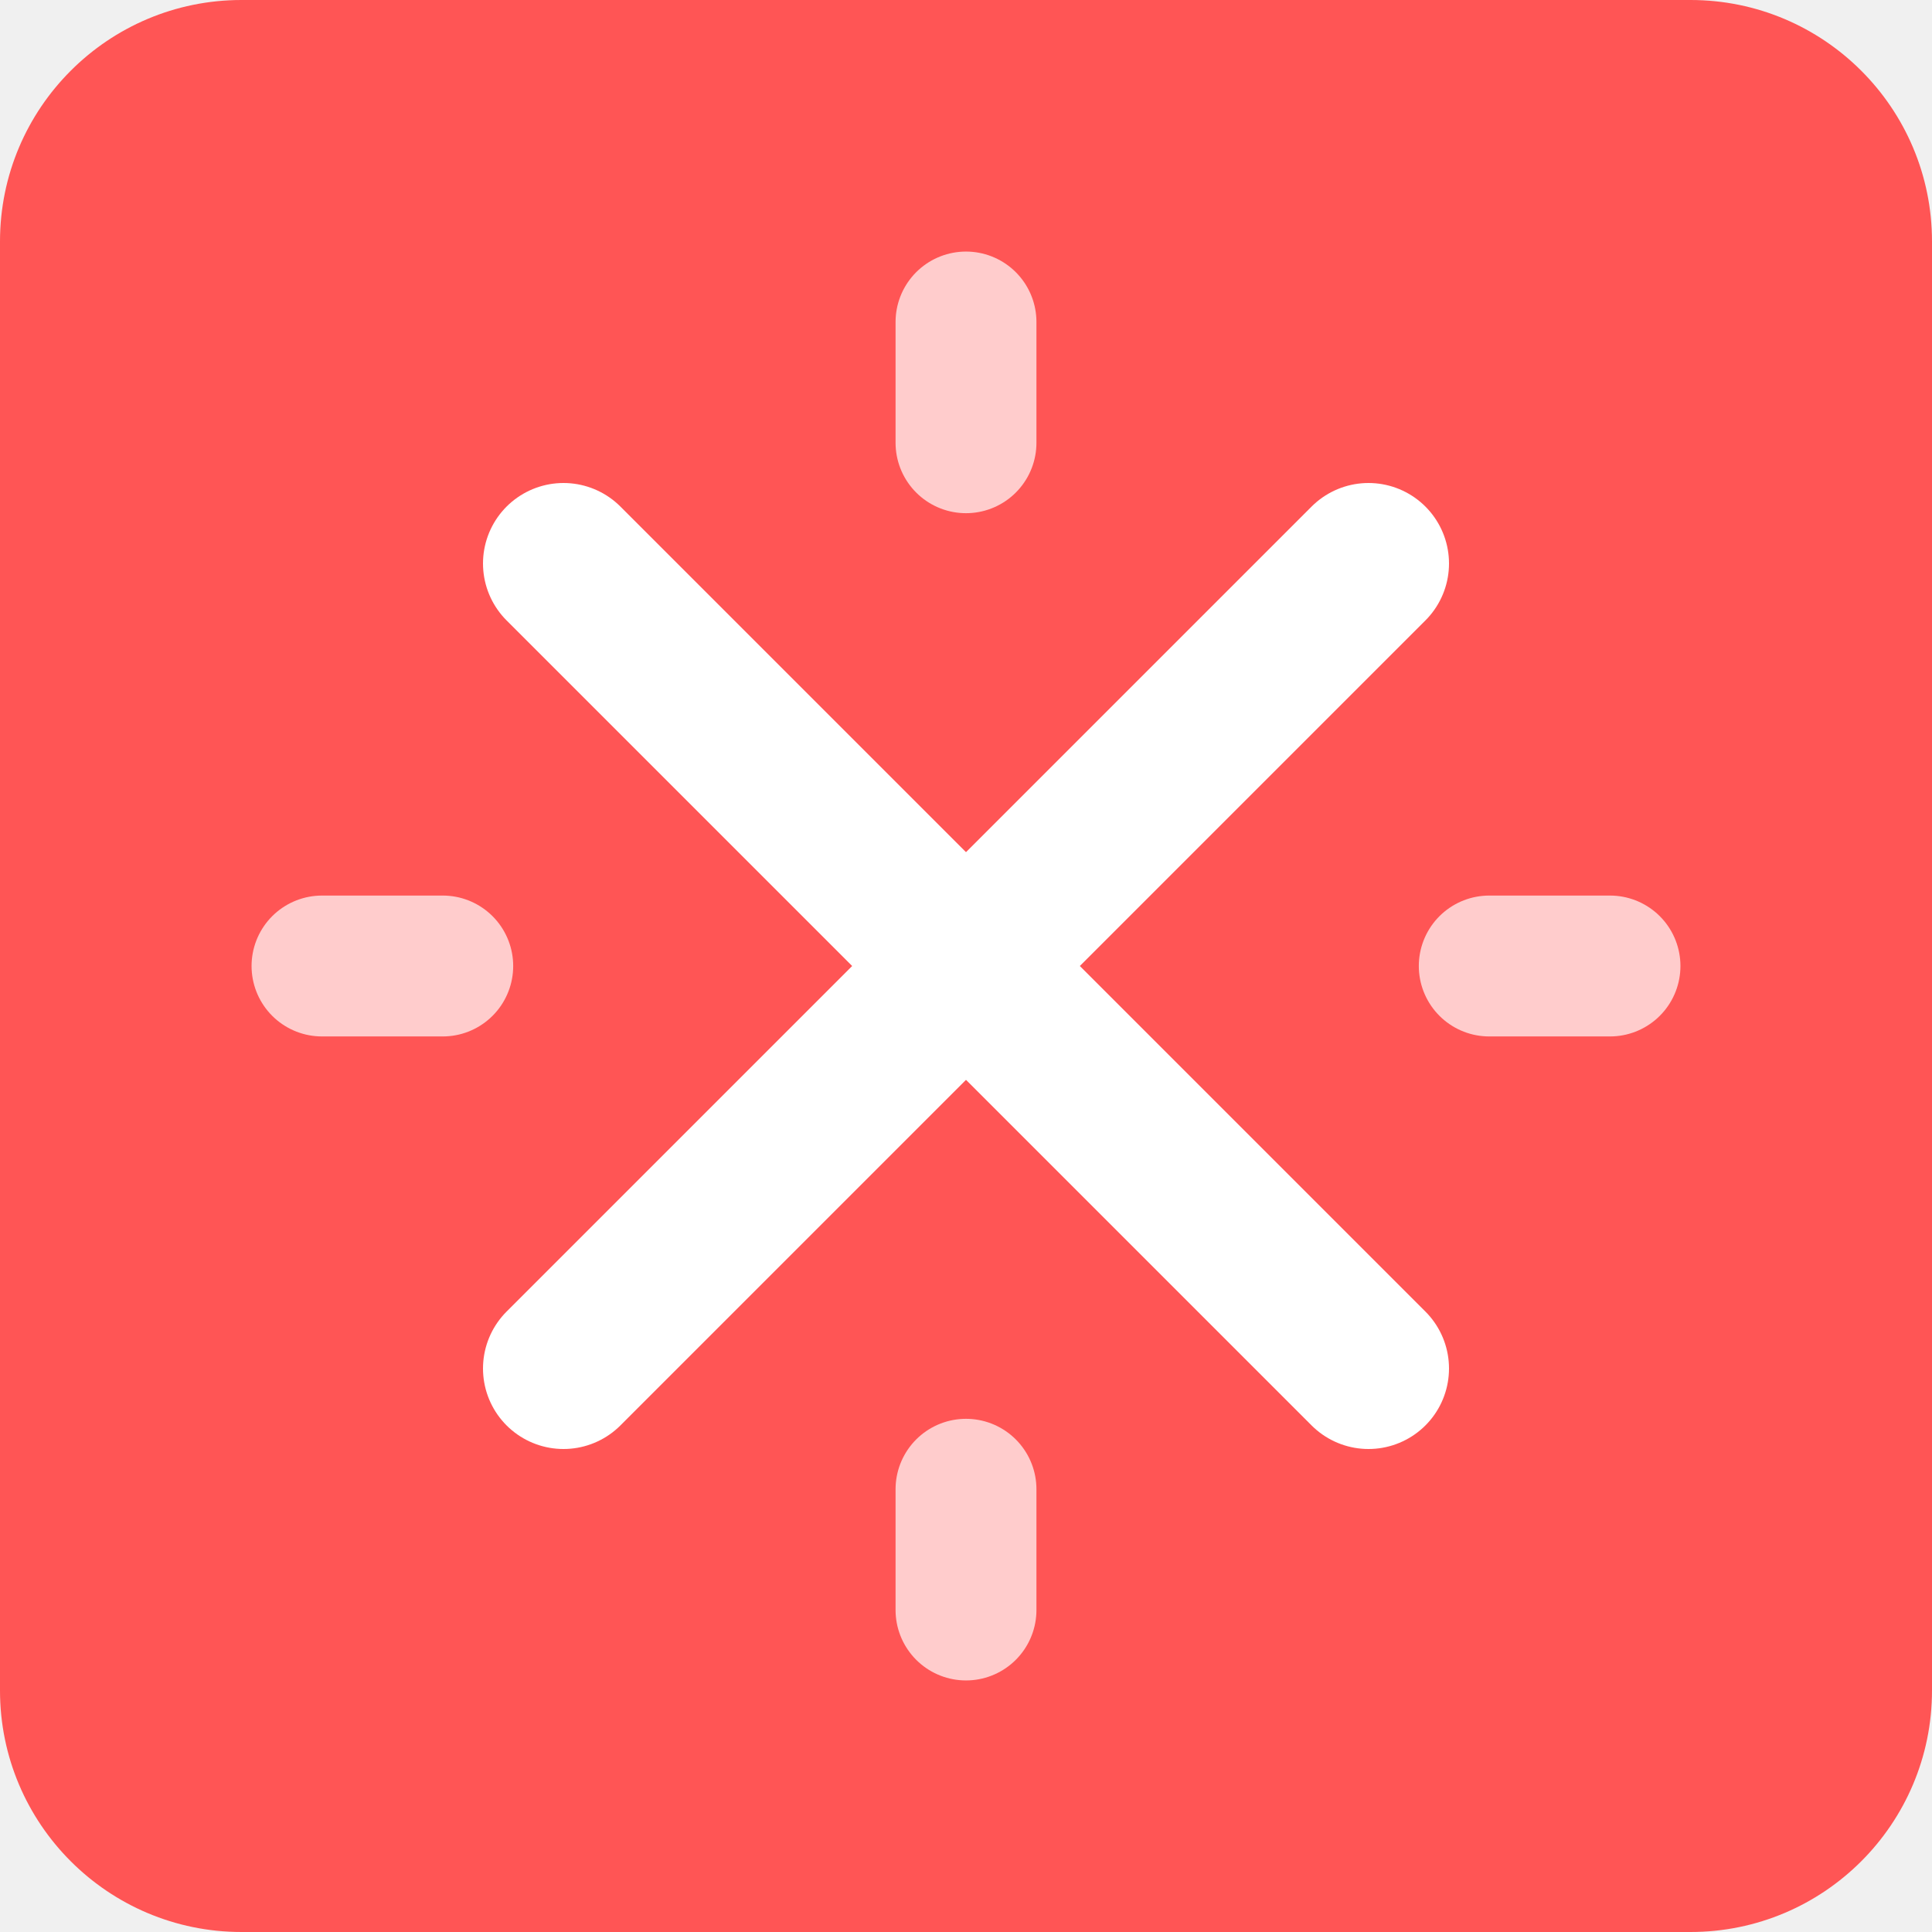
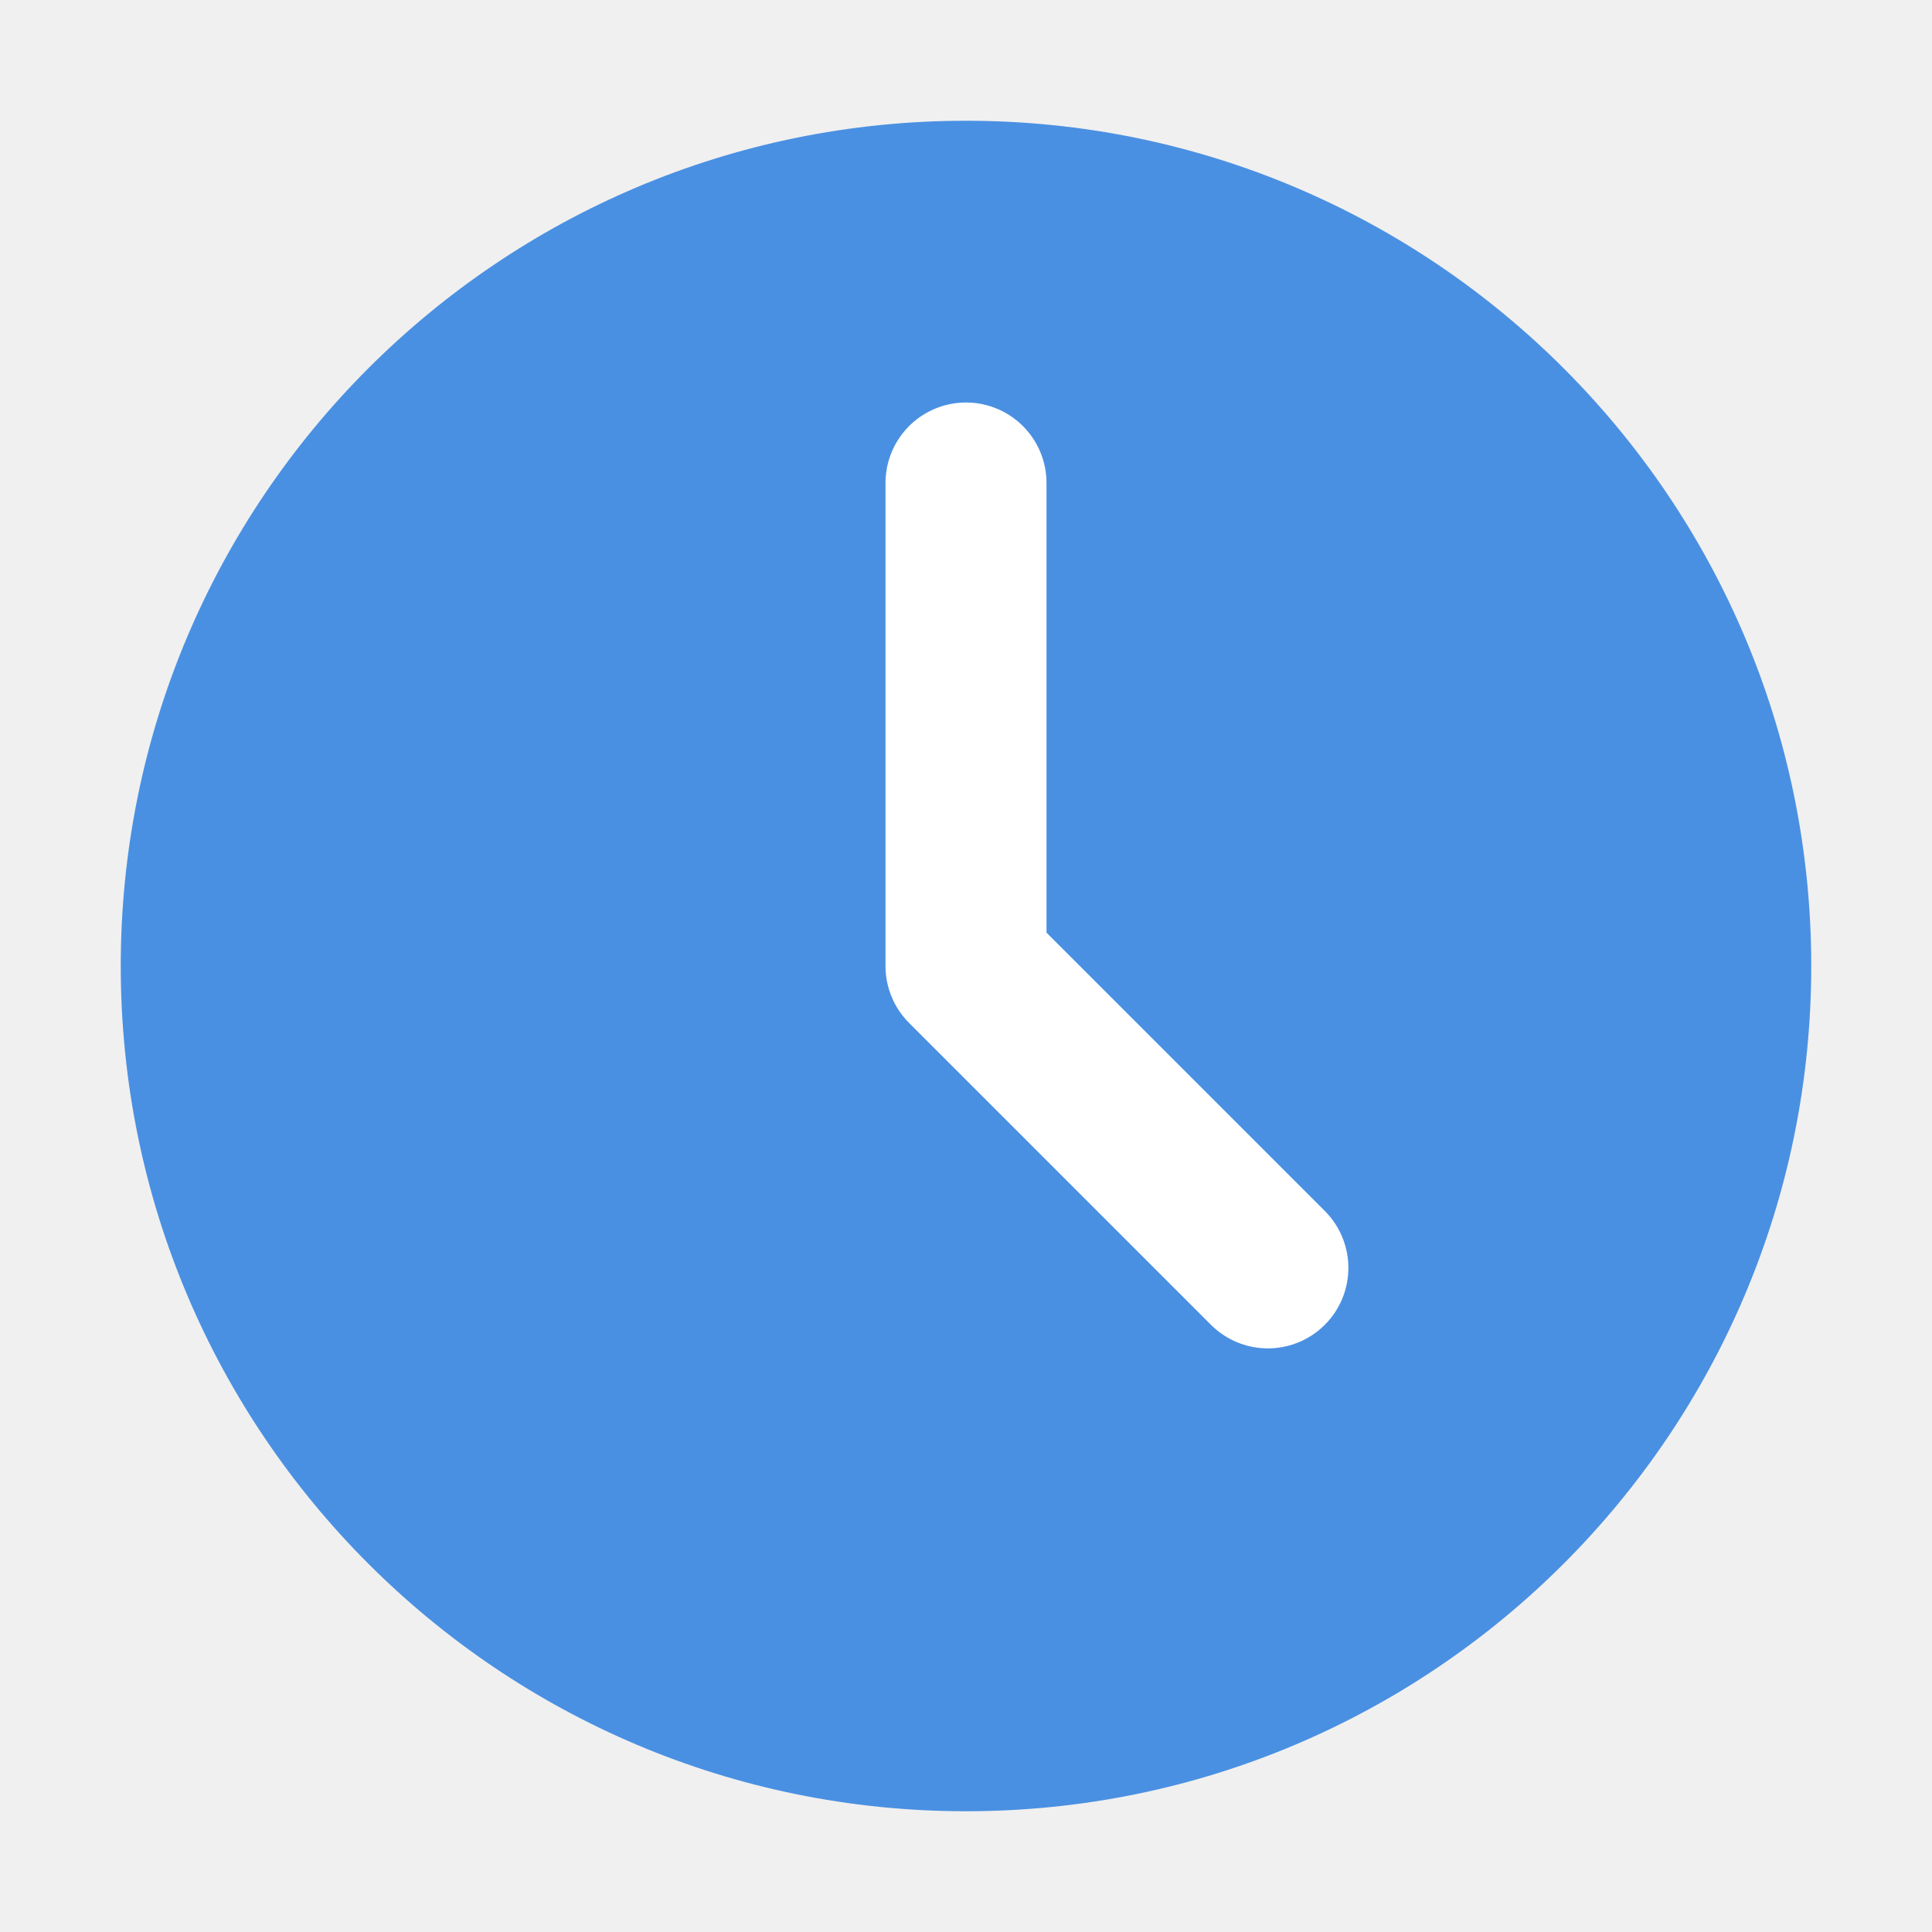
- <svg xmlns="http://www.w3.org/2000/svg" width="48" height="48" viewBox="0 0 48 48" fill="none">
-   <rect width="48" height="48" rx="6" fill="#FF5555" />
-   <path d="M34 14L14 34M14 14L34 34" stroke="white" stroke-width="4" stroke-linecap="round" stroke-linejoin="round" />
-   <path d="M24 8V11M40 24H37M24 37V40M11 24H8" stroke="white" stroke-width="3.5" stroke-linecap="round" opacity="0.7" />
+ <svg xmlns="http://www.w3.org/2000/svg" width="48" height="48" viewBox="0 0 48 48" version="1.1">
+   <circle style="fill:#4a90e2;fill-opacity:1;stroke:none;stroke-width:6" cx="24" cy="24" r="21" />
+   <path style="fill:none;stroke:#ffffff;stroke-width:4;stroke-linecap:round;stroke-linejoin:round" d="M 24,12 V 24 L 31.5,31.5" />
</svg>
